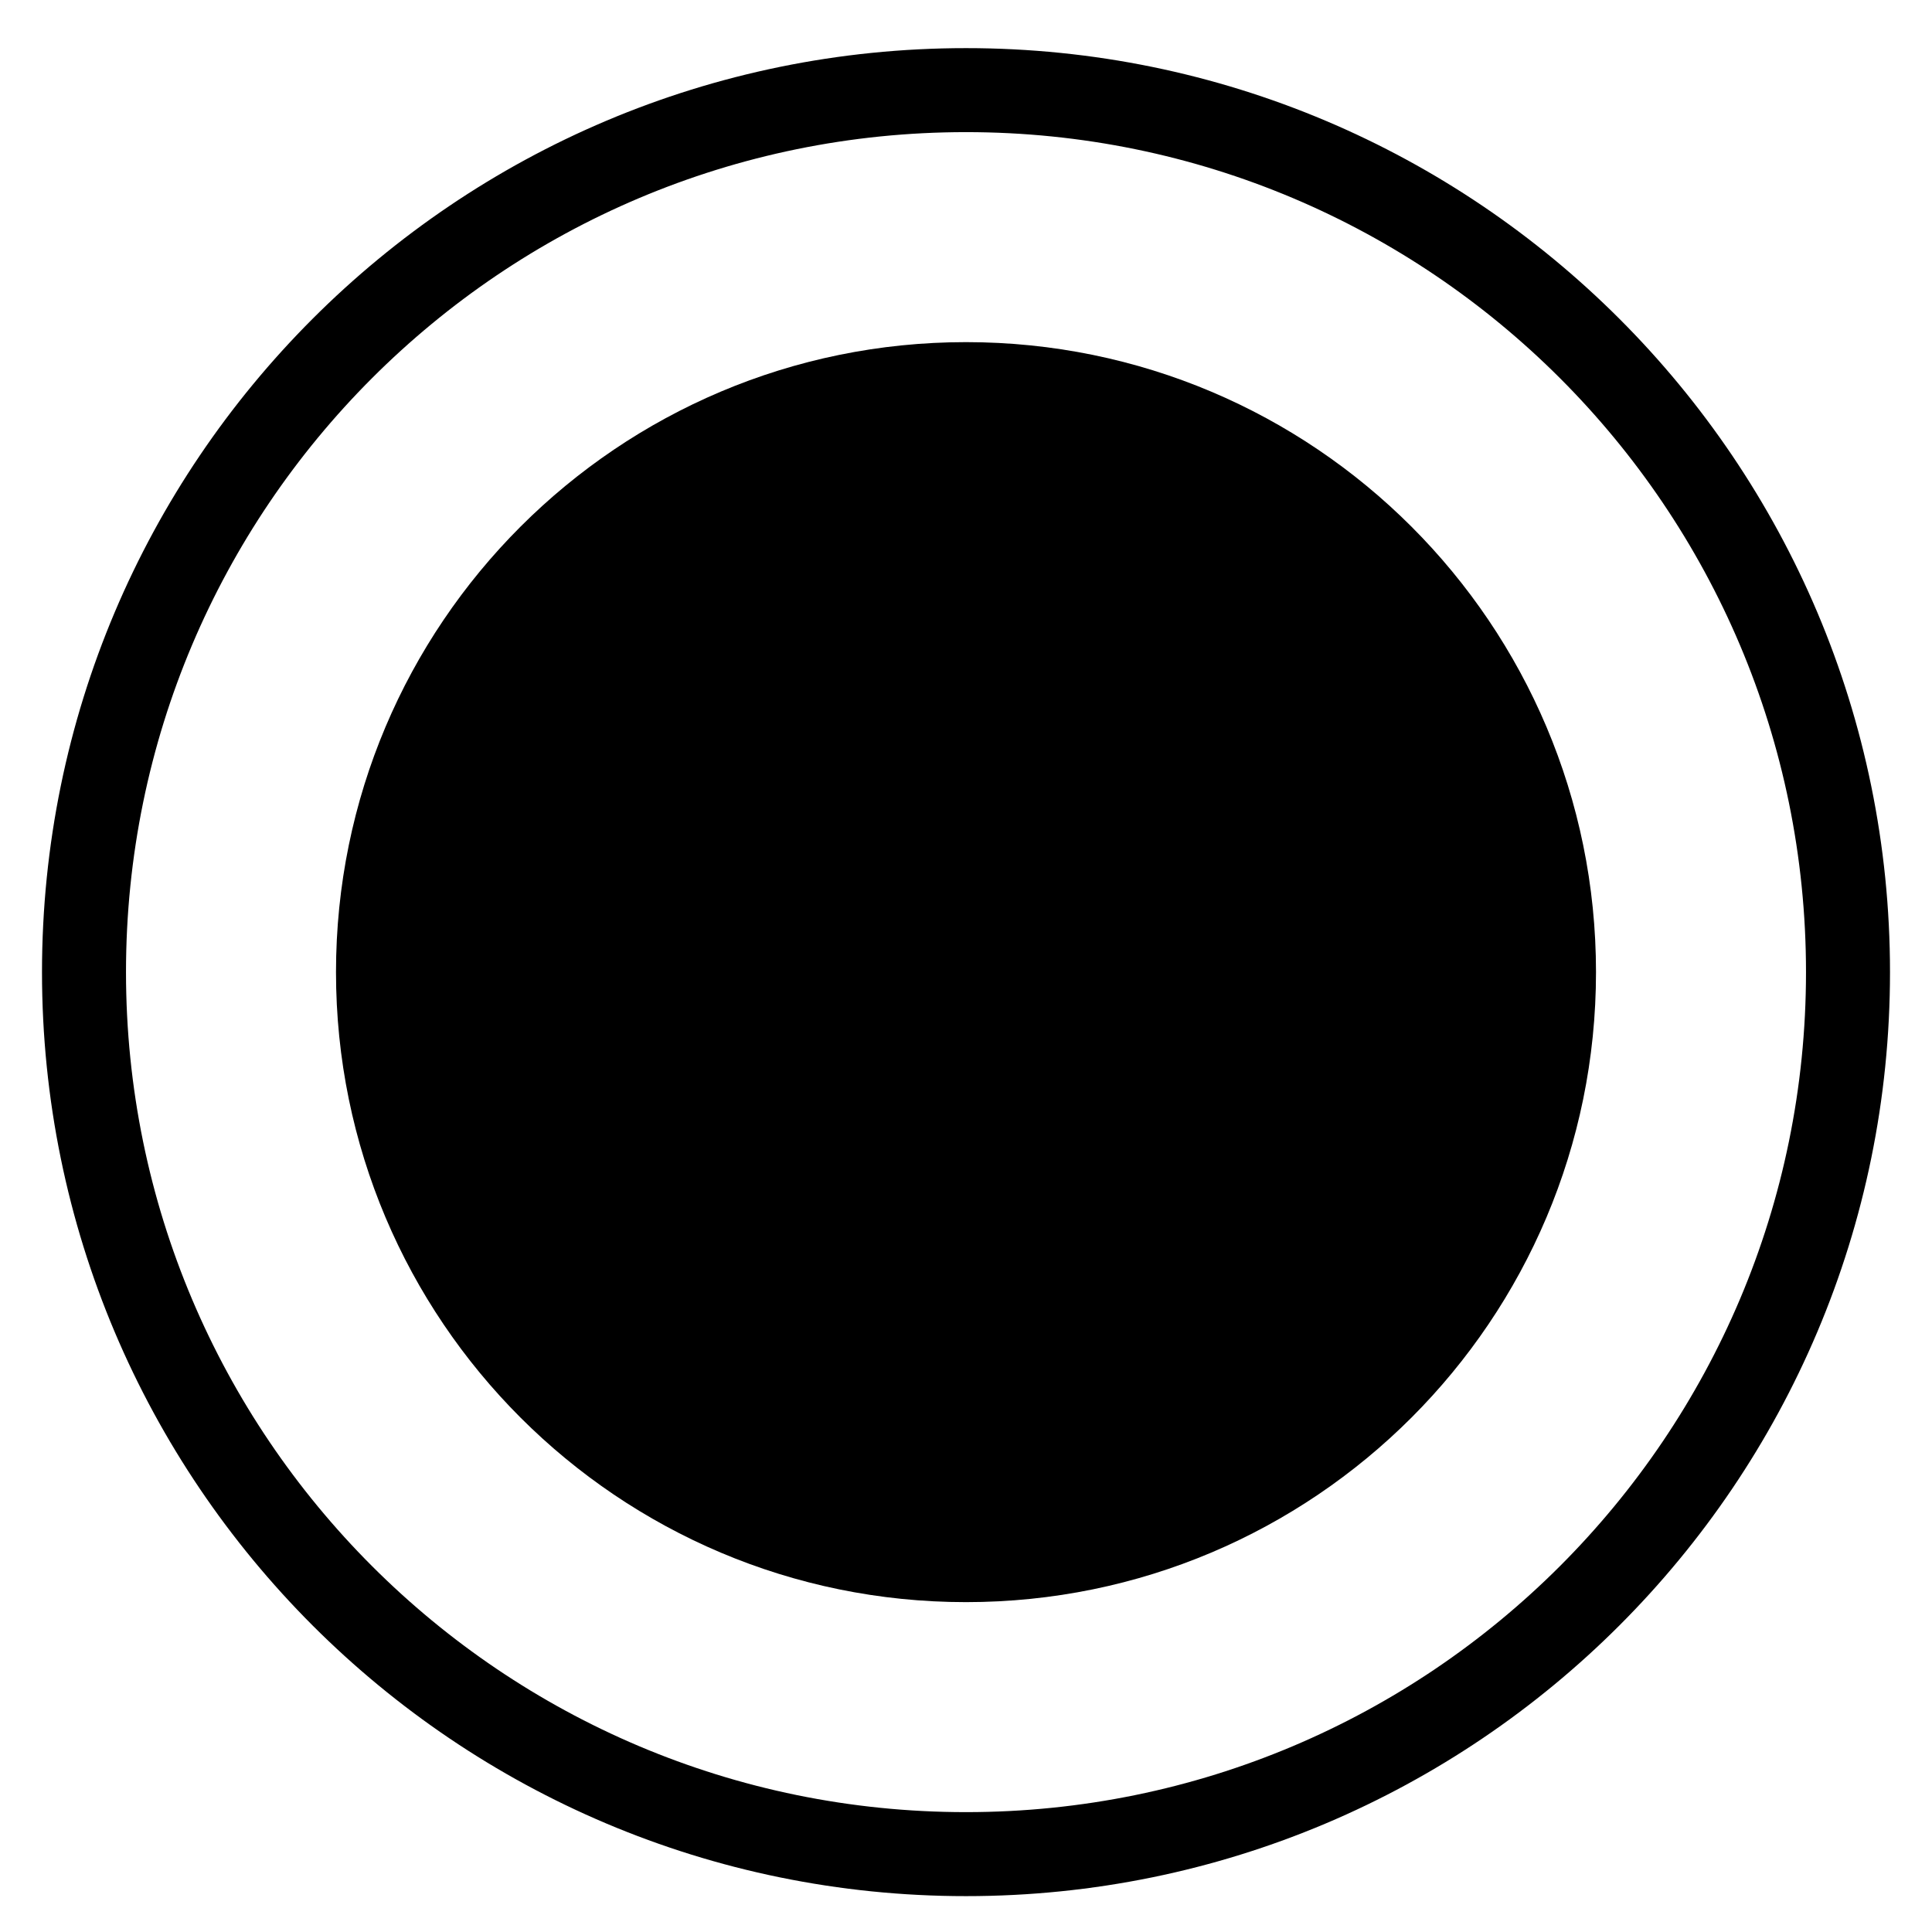
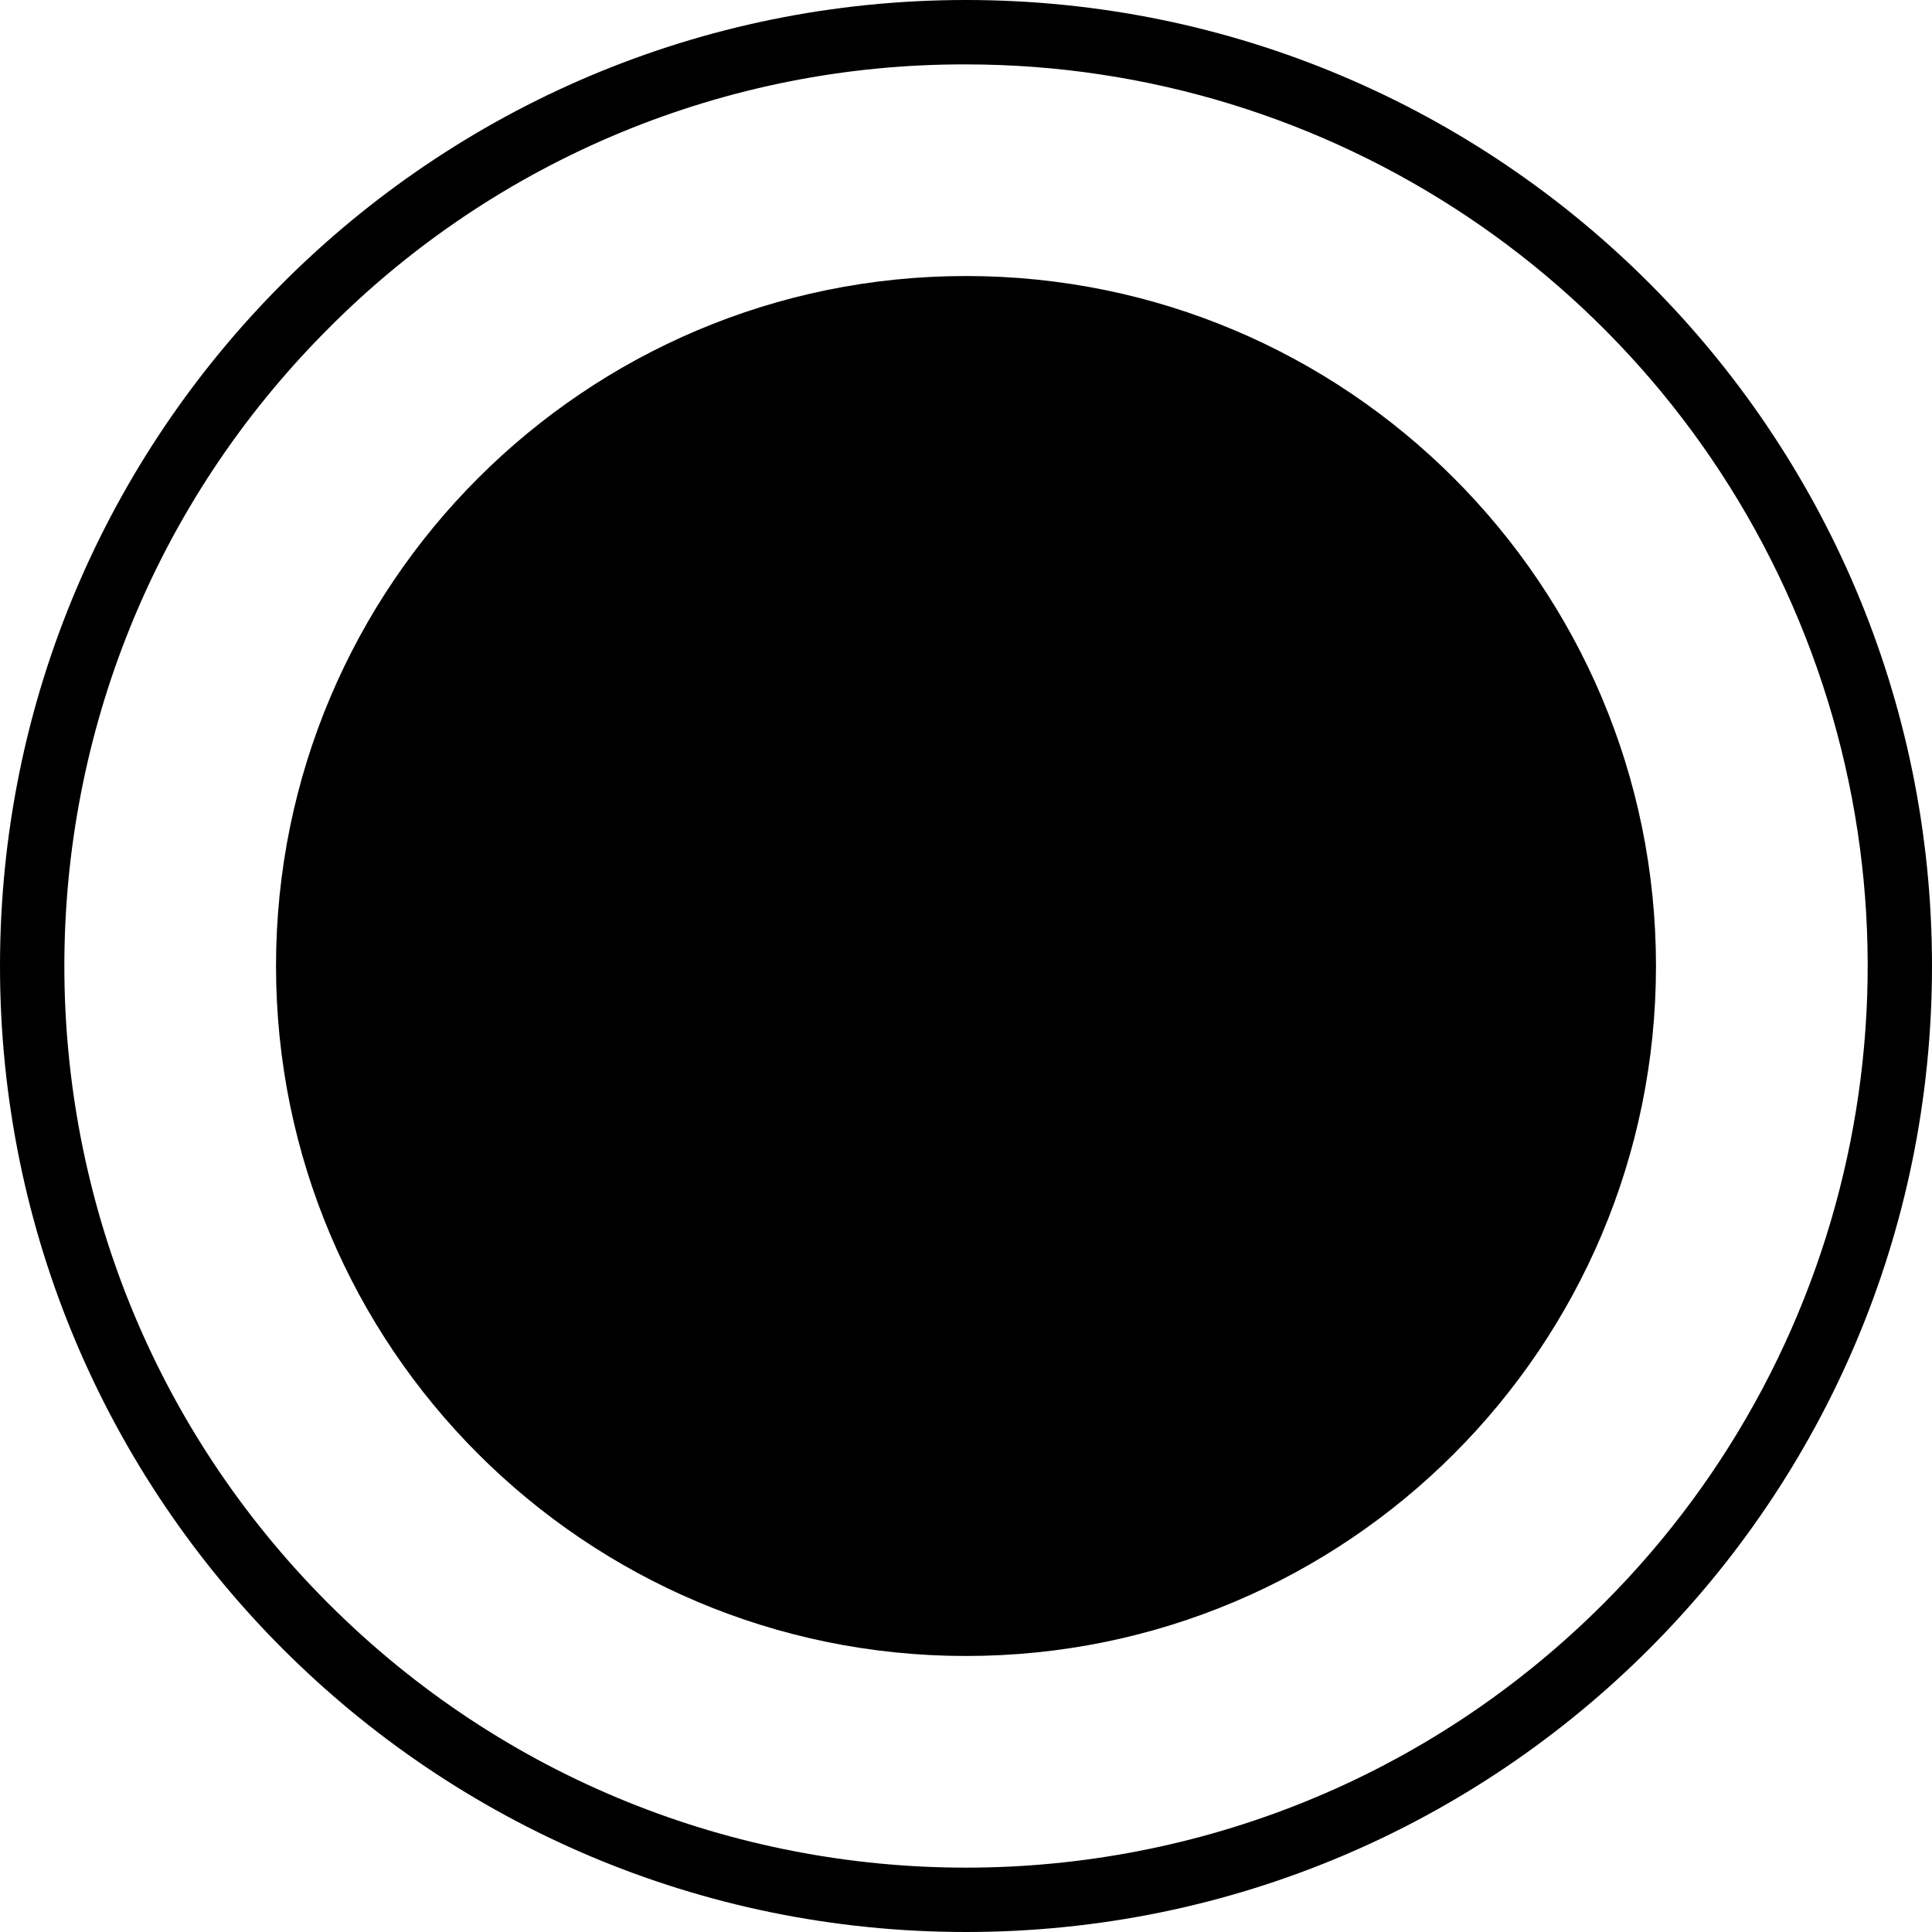
- <svg xmlns="http://www.w3.org/2000/svg" width="23" height="23" viewBox="0 0 23 23" fill="none">
-   <circle cx="11.5" cy="11.573" r="7.5" fill="black" />
-   <circle cx="11.5" cy="11.573" r="10.5" stroke="black" />
+ <svg xmlns="http://www.w3.org/2000/svg" id="Layer_1" data-name="Layer 1" viewBox="0 0 300 300">
+   <circle cx="150" cy="150" r="107.14" />
+   <path d="M150,10a140,140,0,0,1,99,239A140,140,0,1,1,51,51a139,139,0,0,1,99-41m0-10A150,150,0,1,0,300,150,150,150,0,0,0,150,0Z" />
</svg>
